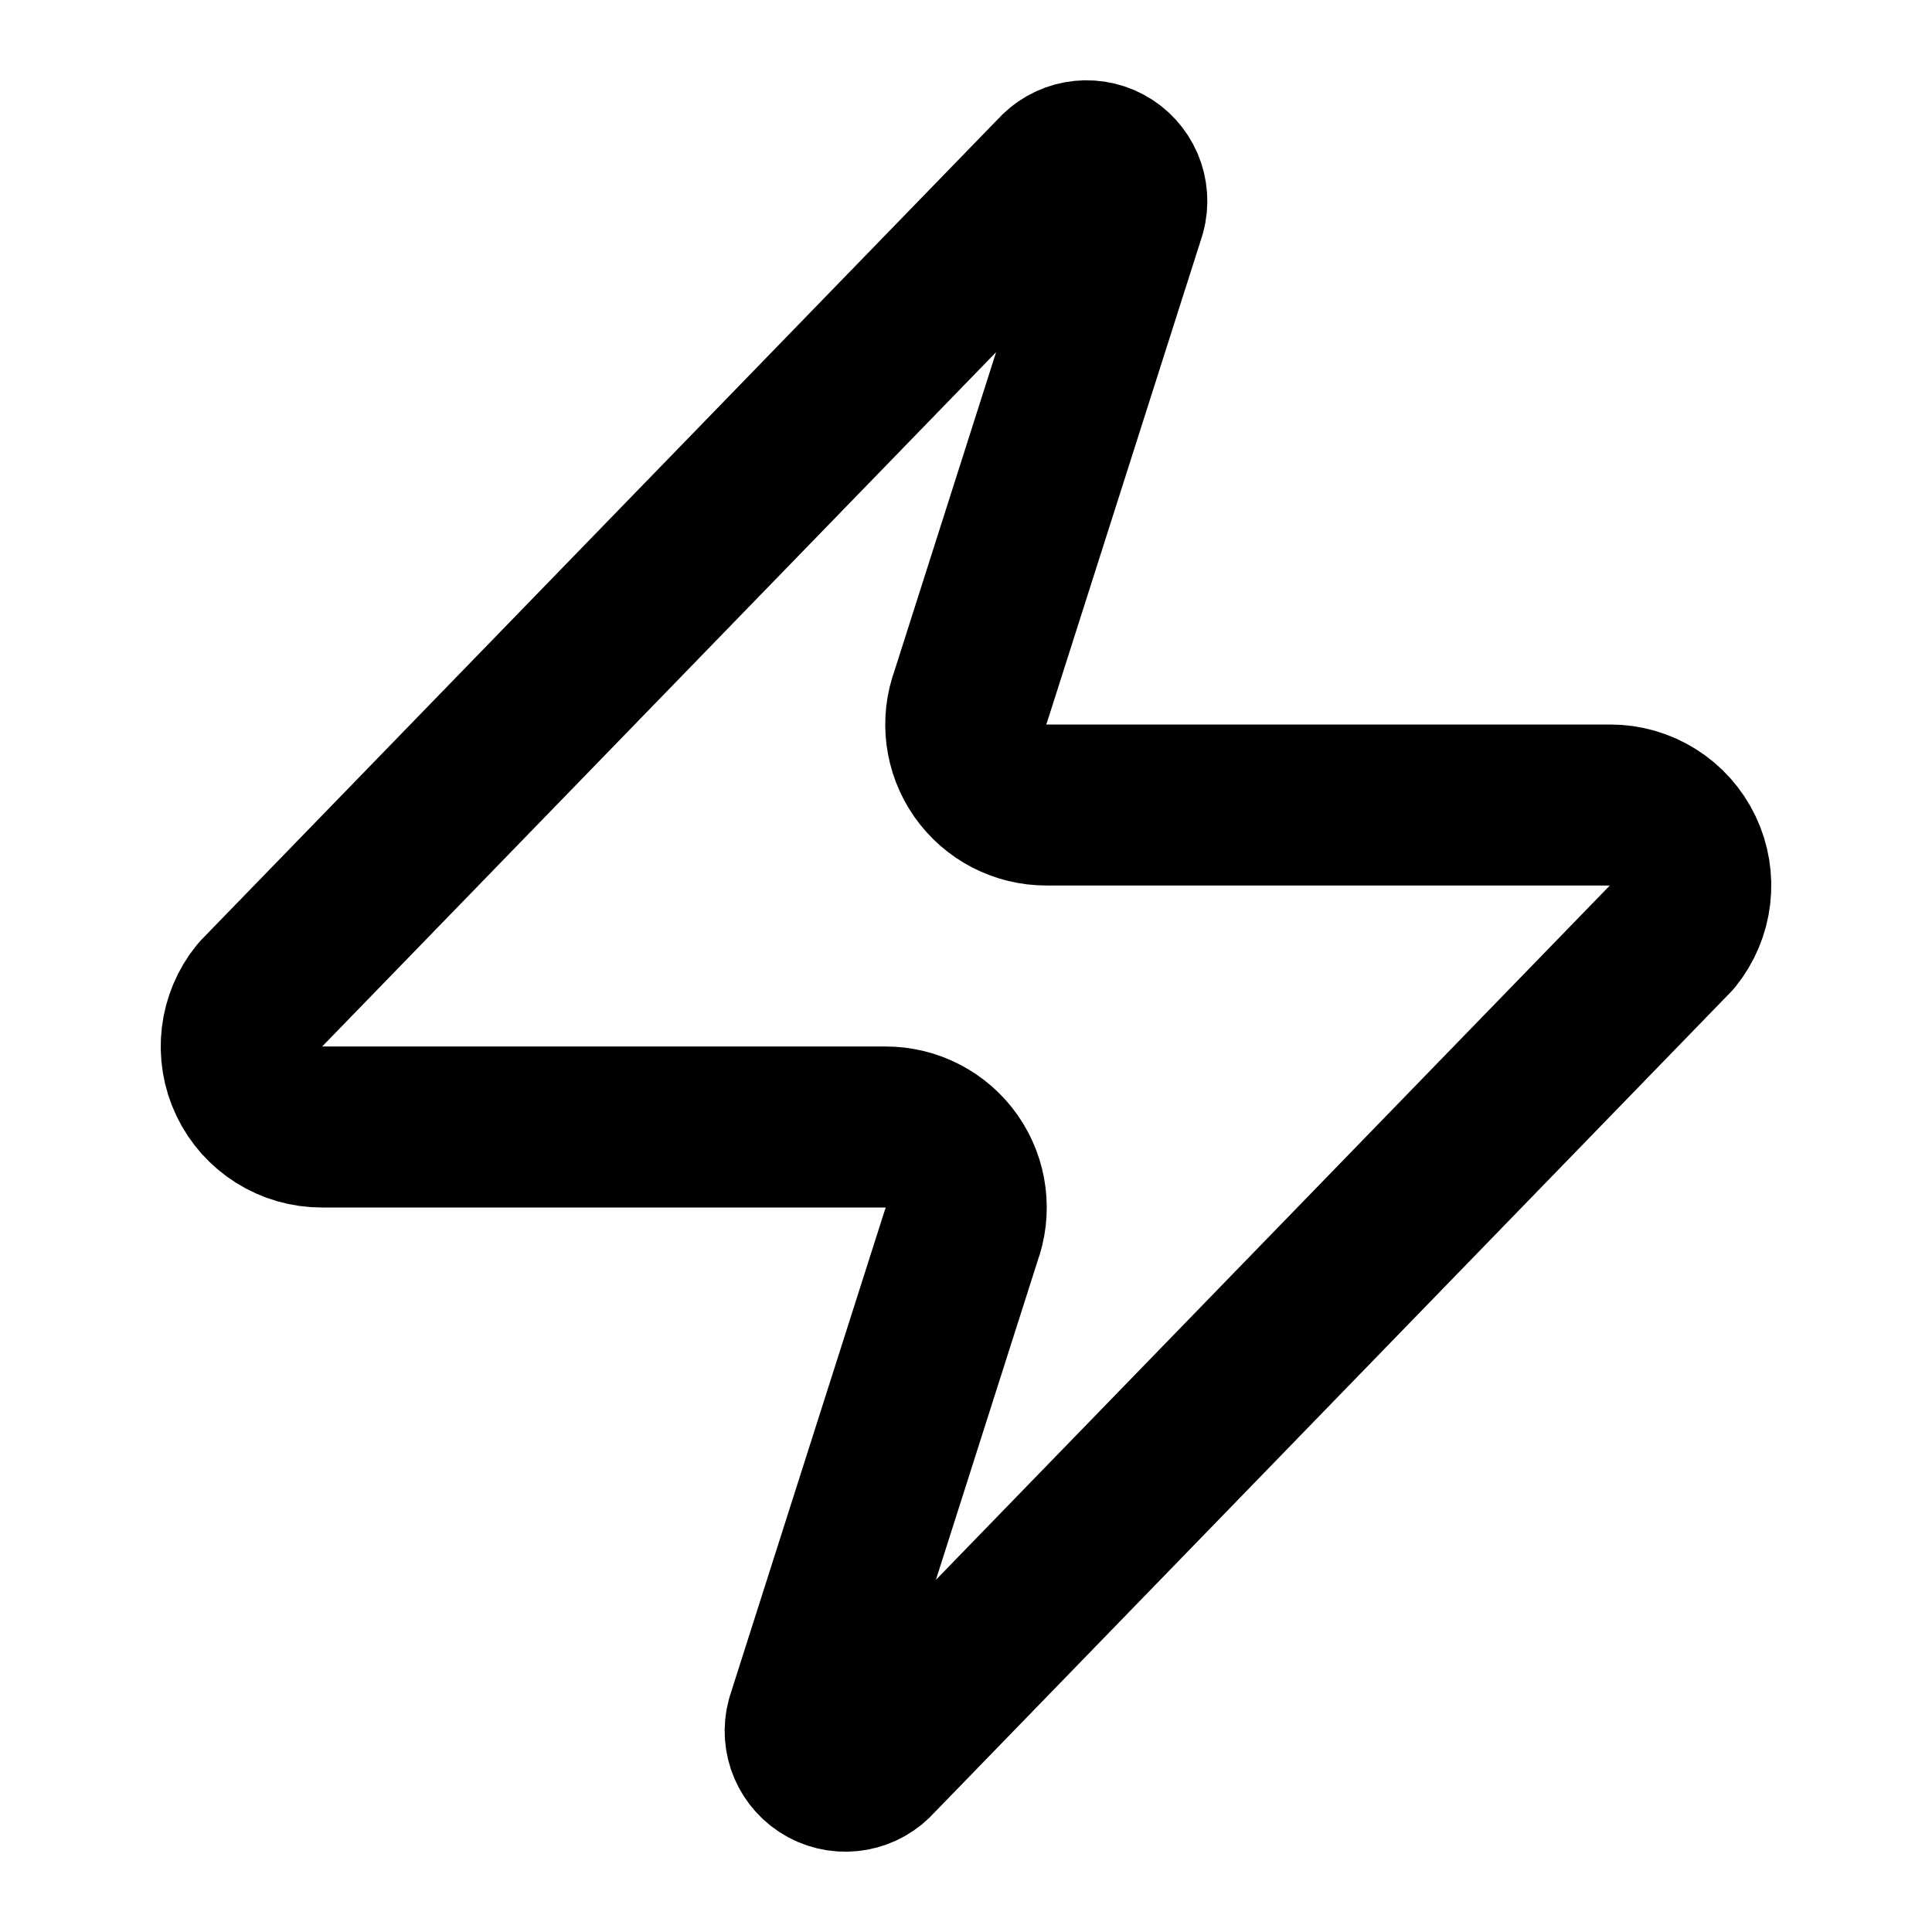
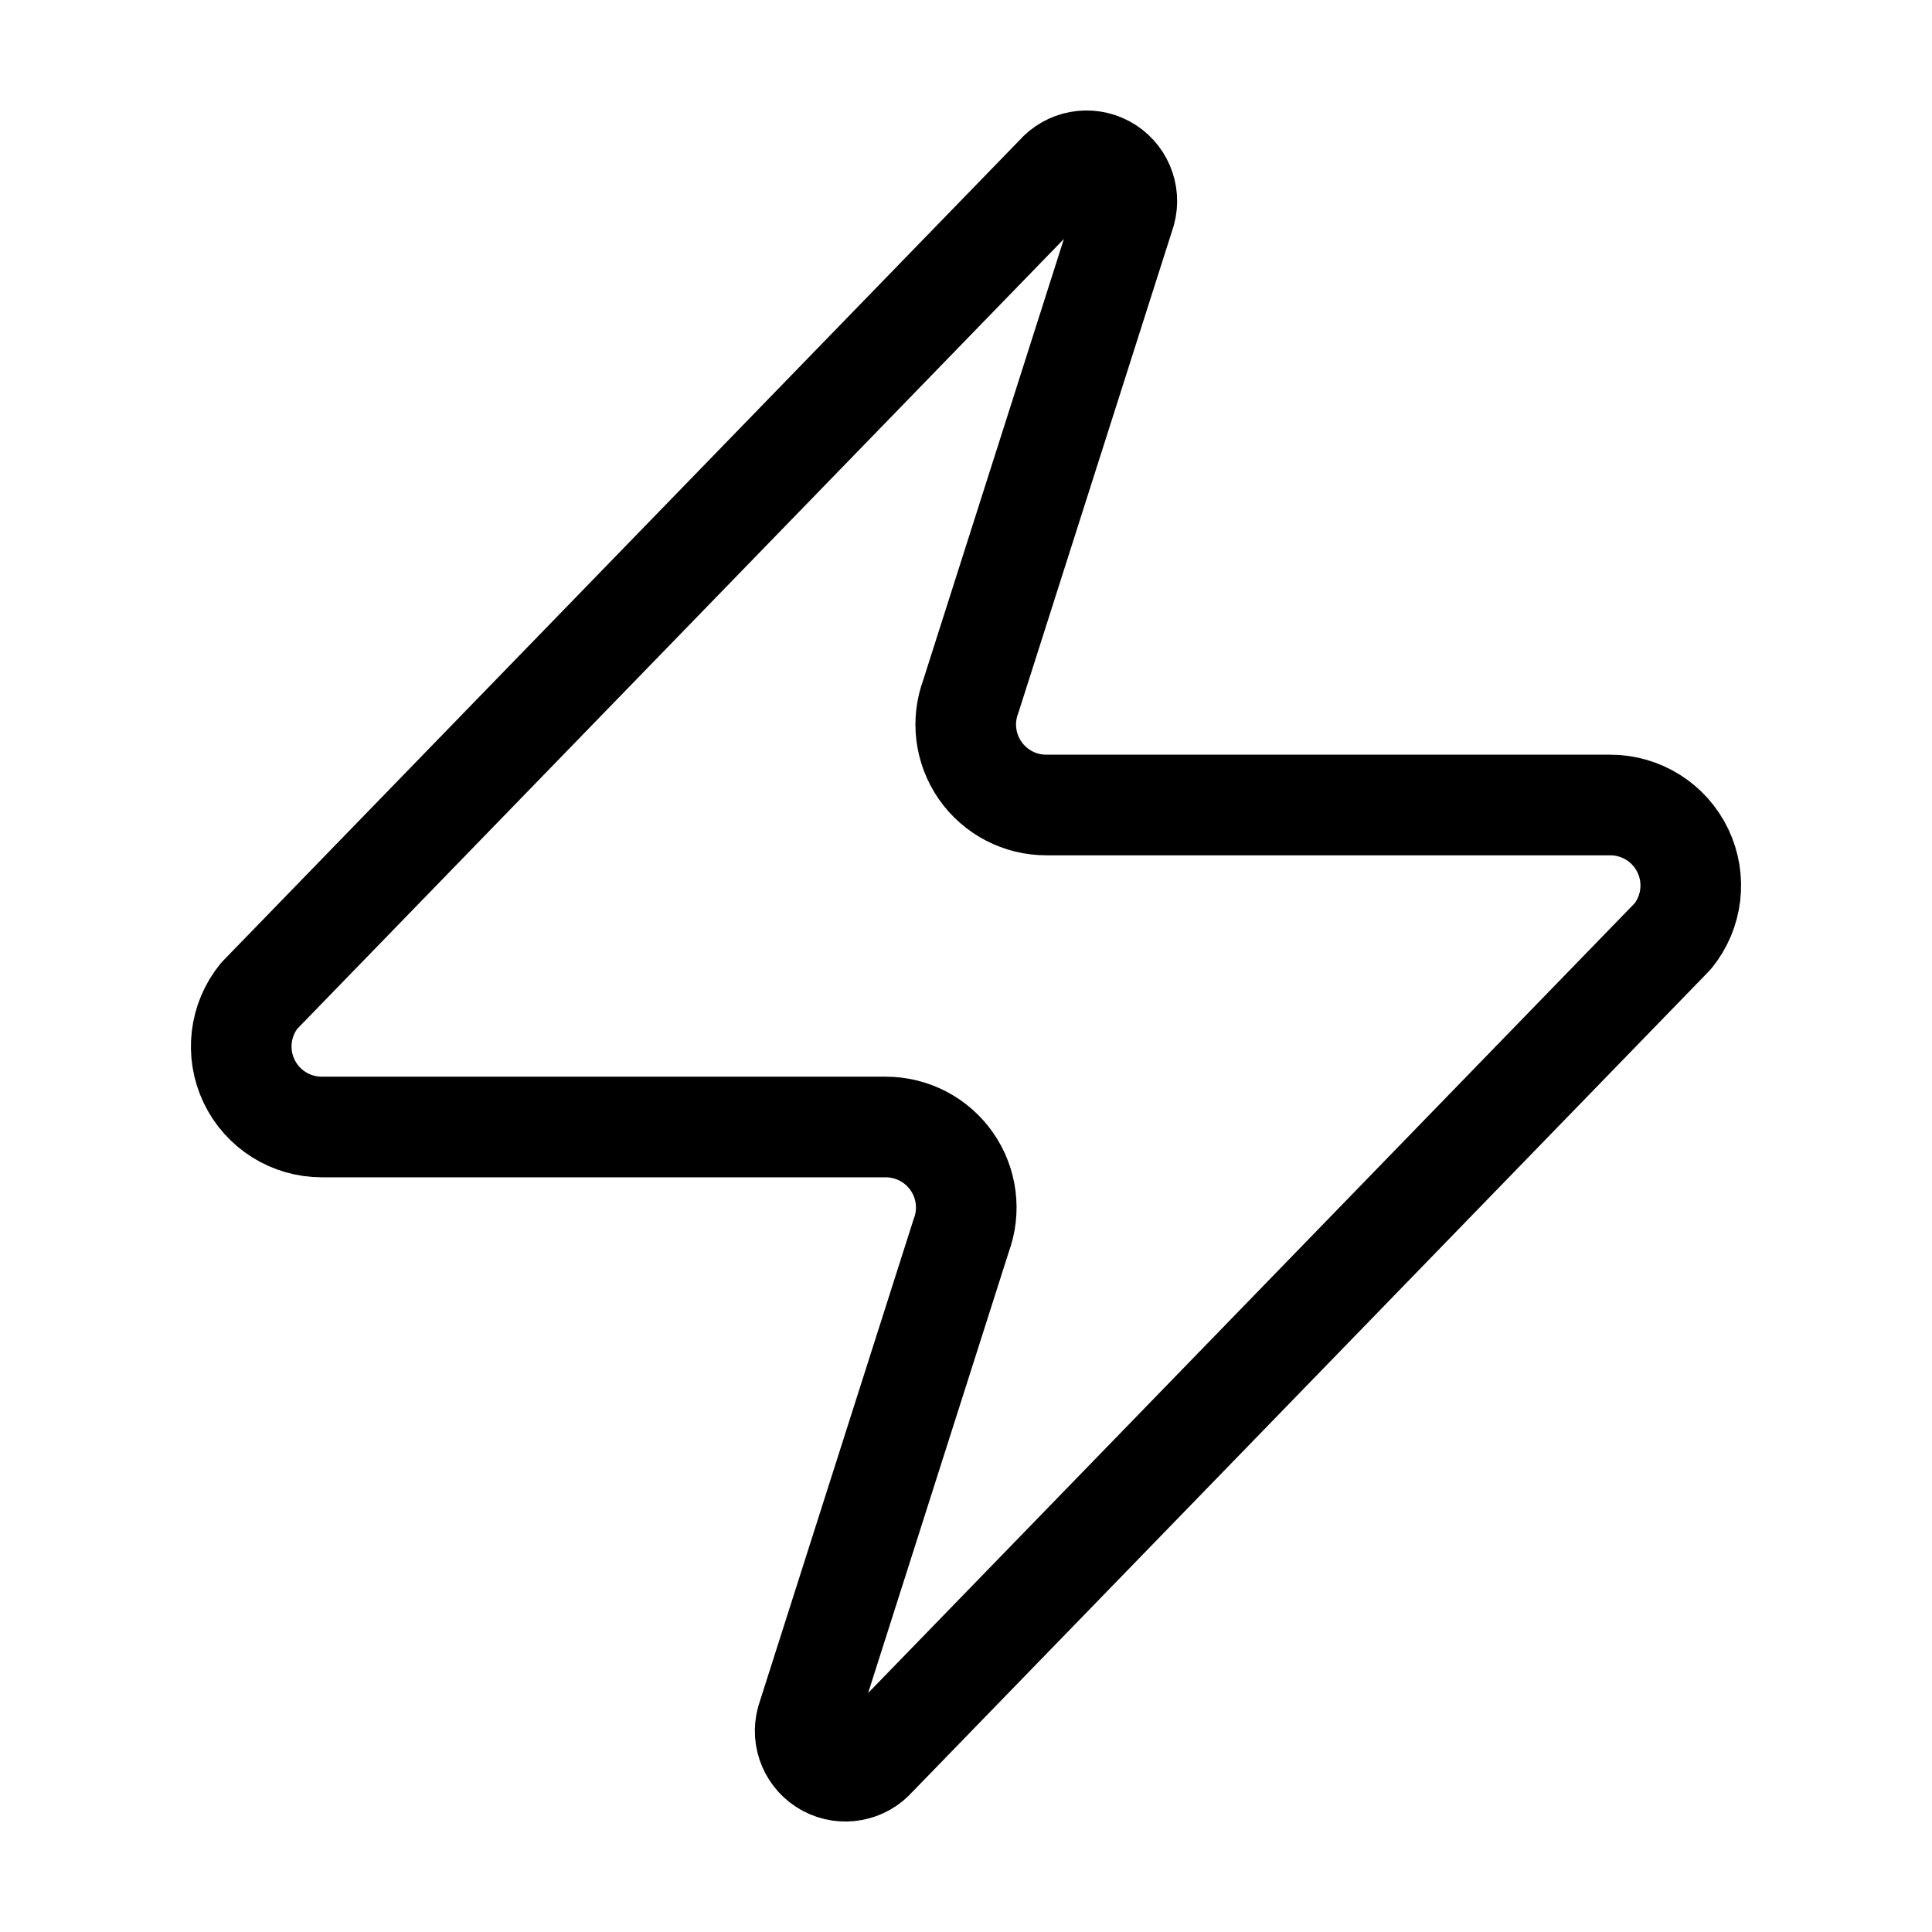
- <svg xmlns="http://www.w3.org/2000/svg" width="24" height="24" viewBox="0 0 24 24" fill="none" stroke="currentColor" stroke-width="2" stroke-linecap="round" stroke-linejoin="round" class="lucide lucide-zap-icon lucide-zap">
+ <svg xmlns="http://www.w3.org/2000/svg" width="24" height="24" viewBox="0 0 24 24" fill="none" stroke="currentColor" stroke-width="1.25" stroke-linecap="round" stroke-linejoin="round" class="lucide lucide-zap-icon lucide-zap">
  <path d="M4 14a1 1 0 0 1-.78-1.63l9.9-10.2a.5.5 0 0 1 .86.46l-1.92 6.02A1 1 0 0 0 13 10h7a1 1 0 0 1 .78 1.63l-9.9 10.2a.5.5 0 0 1-.86-.46l1.92-6.02A1 1 0 0 0 11 14z" />
</svg>
